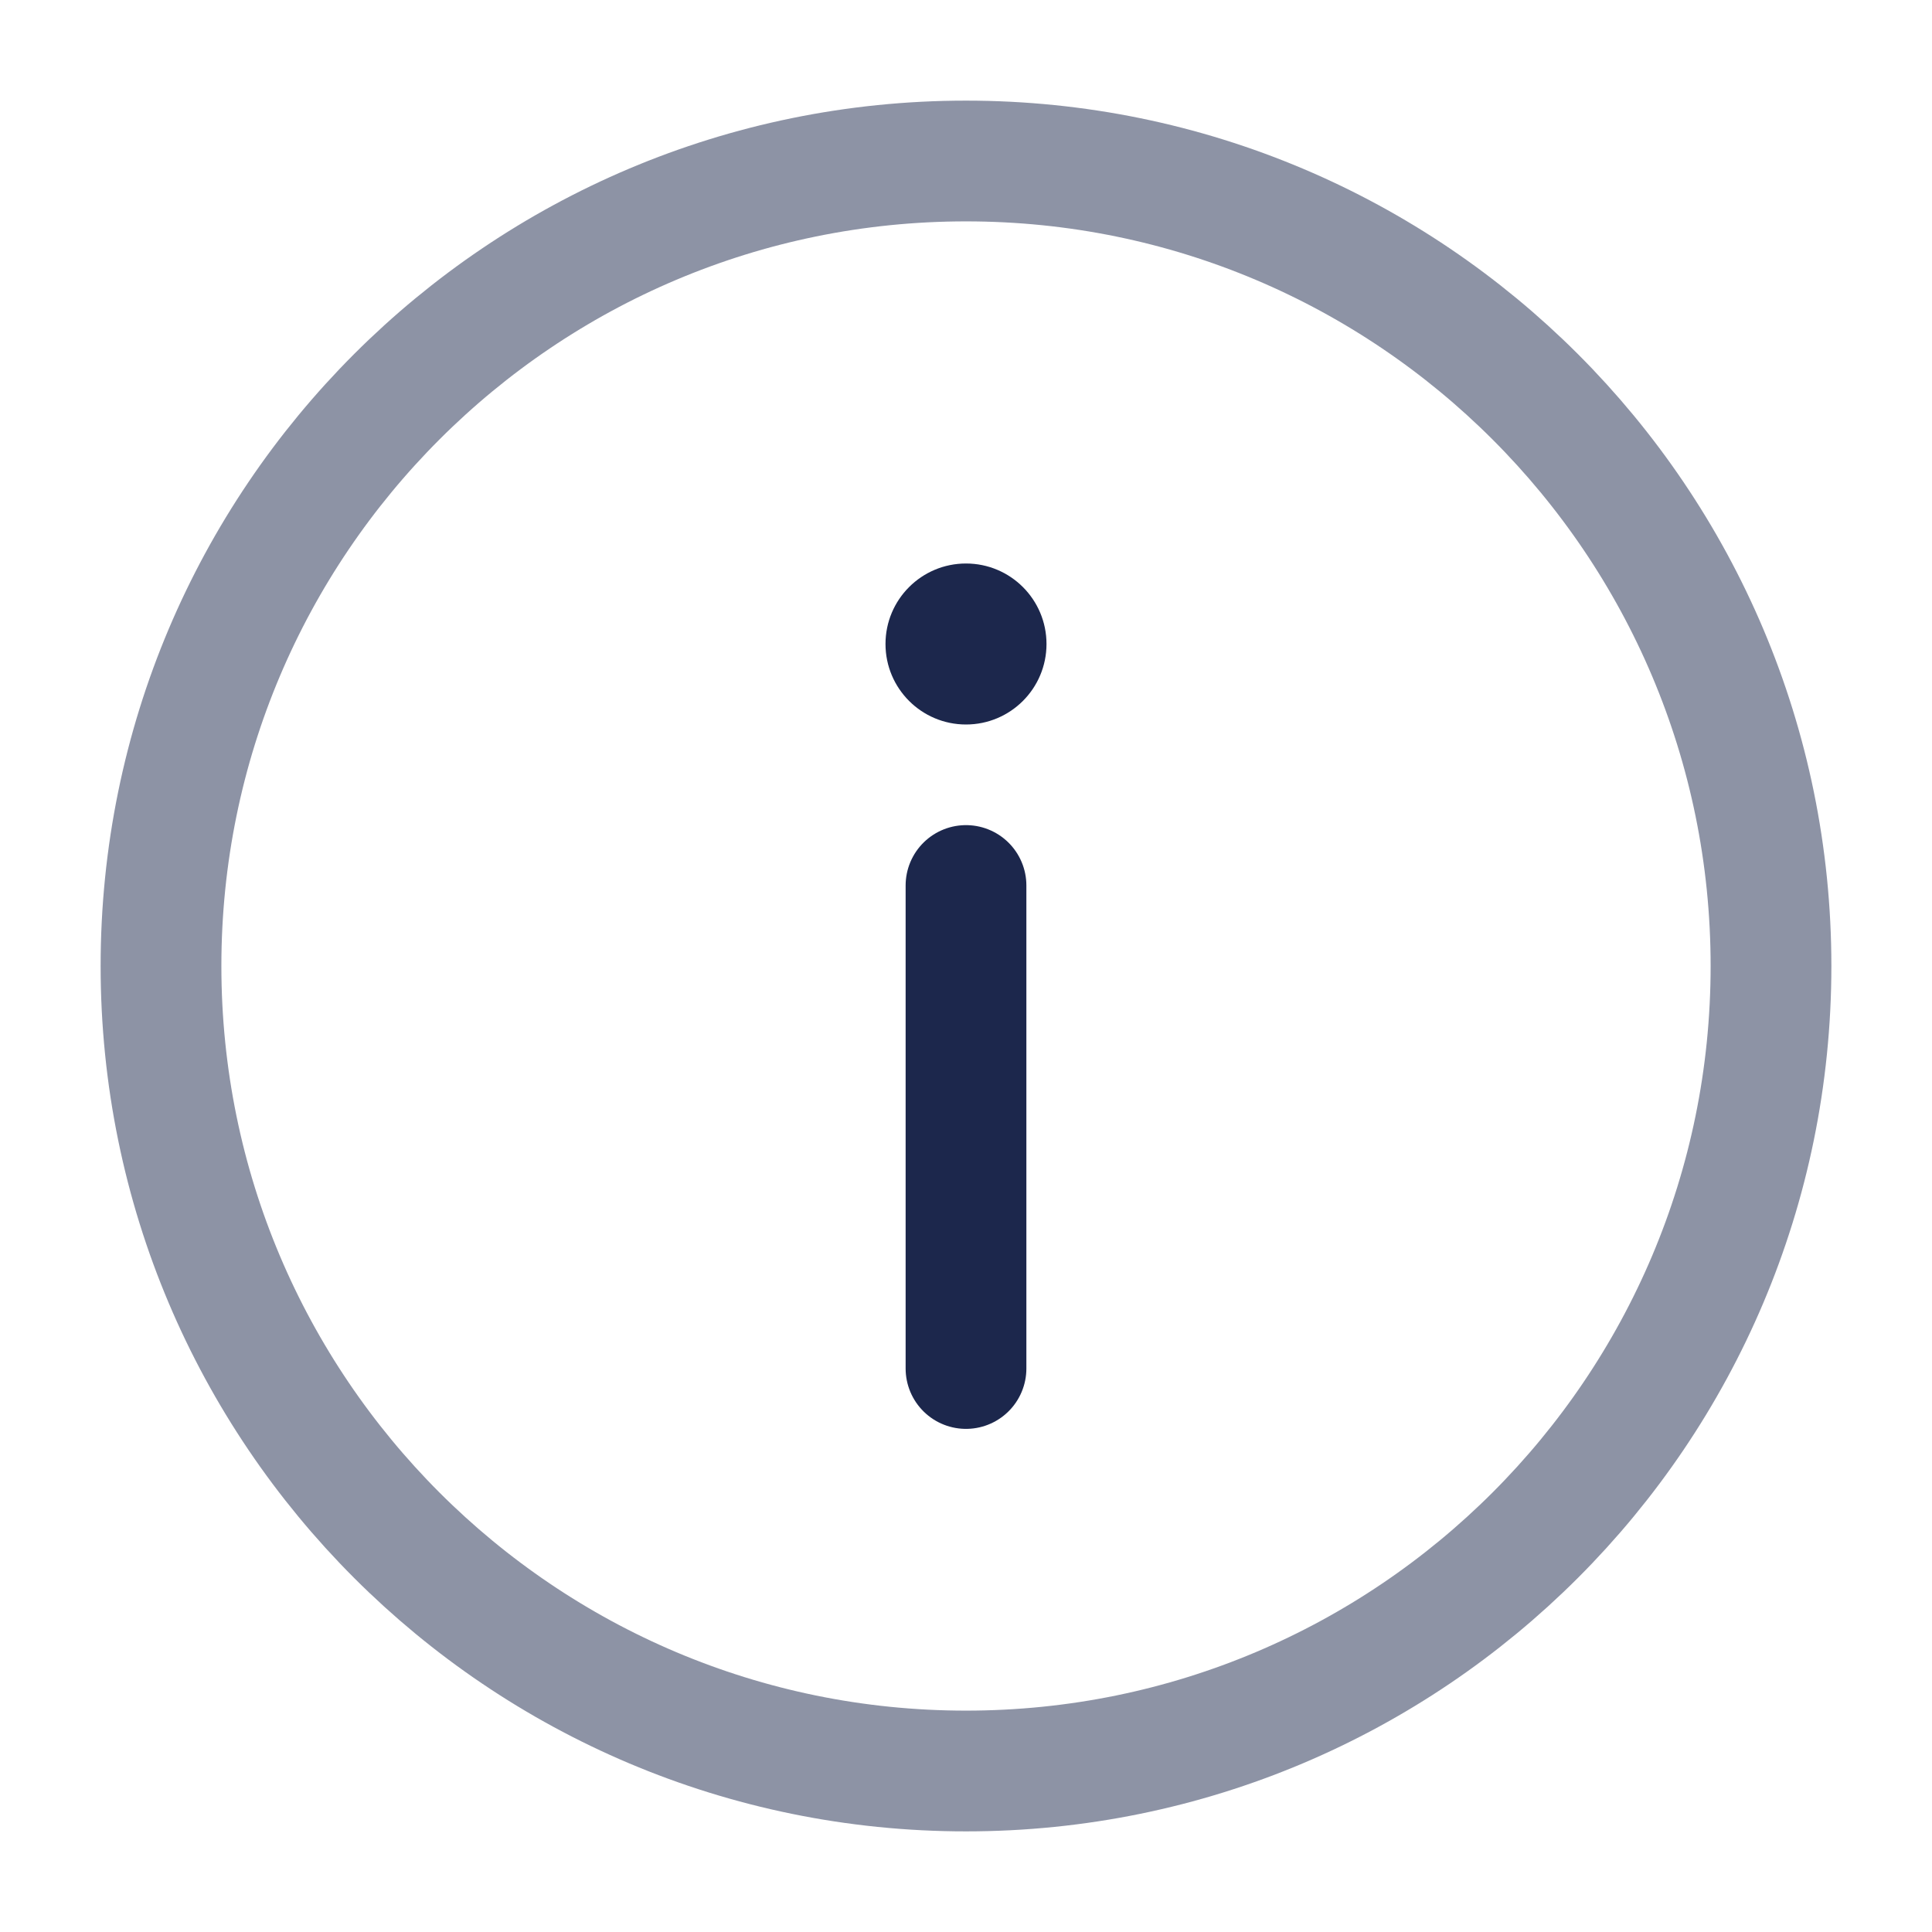
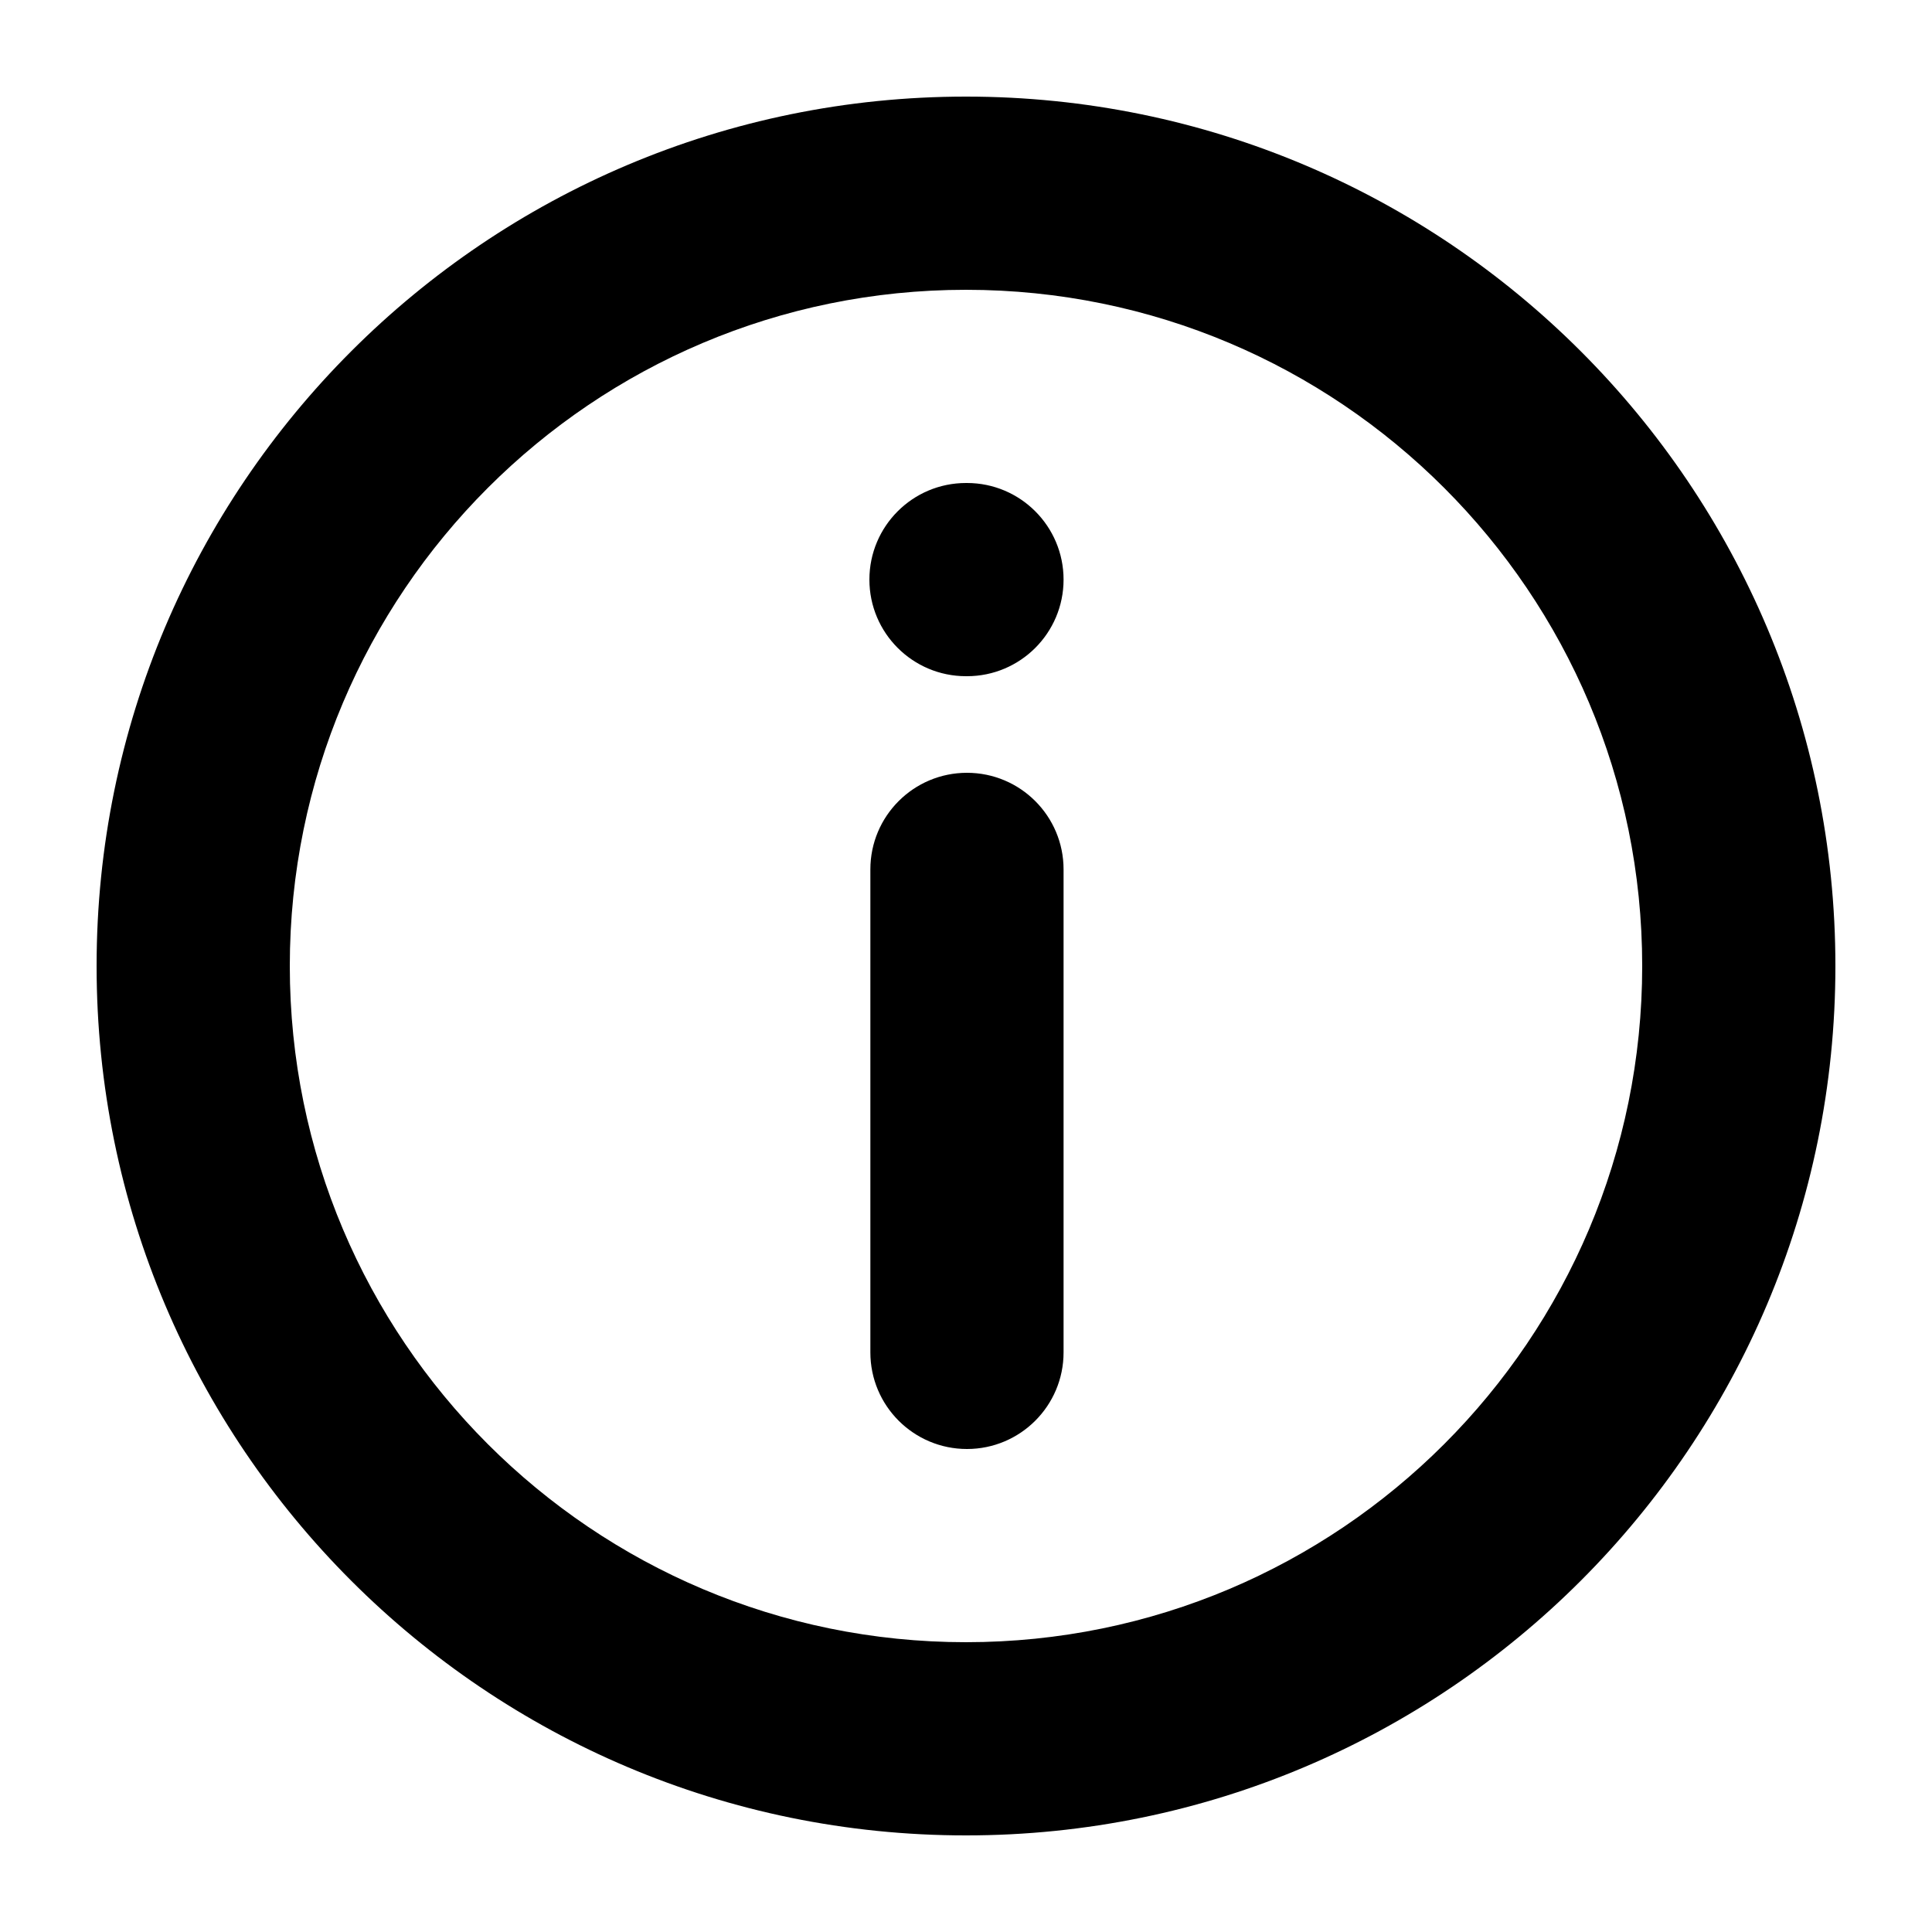
- <svg xmlns="http://www.w3.org/2000/svg" width="800px" height="800px" viewBox="0 0 24 24" fill="none">
-   <circle opacity="0.5" cx="12" cy="12" r="10" stroke="#1C274C" stroke-width="1.5" />
-   <path d="M12 17V11" stroke="#1C274C" stroke-width="1.5" stroke-linecap="round" />
-   <circle cx="1" cy="1" r="1" transform="matrix(1 0 0 -1 11 9)" fill="#1C274C" />
+ <svg xmlns="http://www.w3.org/2000/svg" width="800px" height="800px" viewBox="0 0 20 20" fill="none">
+   <path fill="#000000" fill-rule="evenodd" d="M10 3a7 7 0 100 14 7 7 0 000-14zm-9 7a9 9 0 1118 0 9 9 0 01-18 0zm8-4a1 1 0 011-1h.01a1 1 0 110 2H10a1 1 0 01-1-1zm.01 8a1 1 0 102 0V9a1 1 0 10-2 0v5z" />
</svg>
